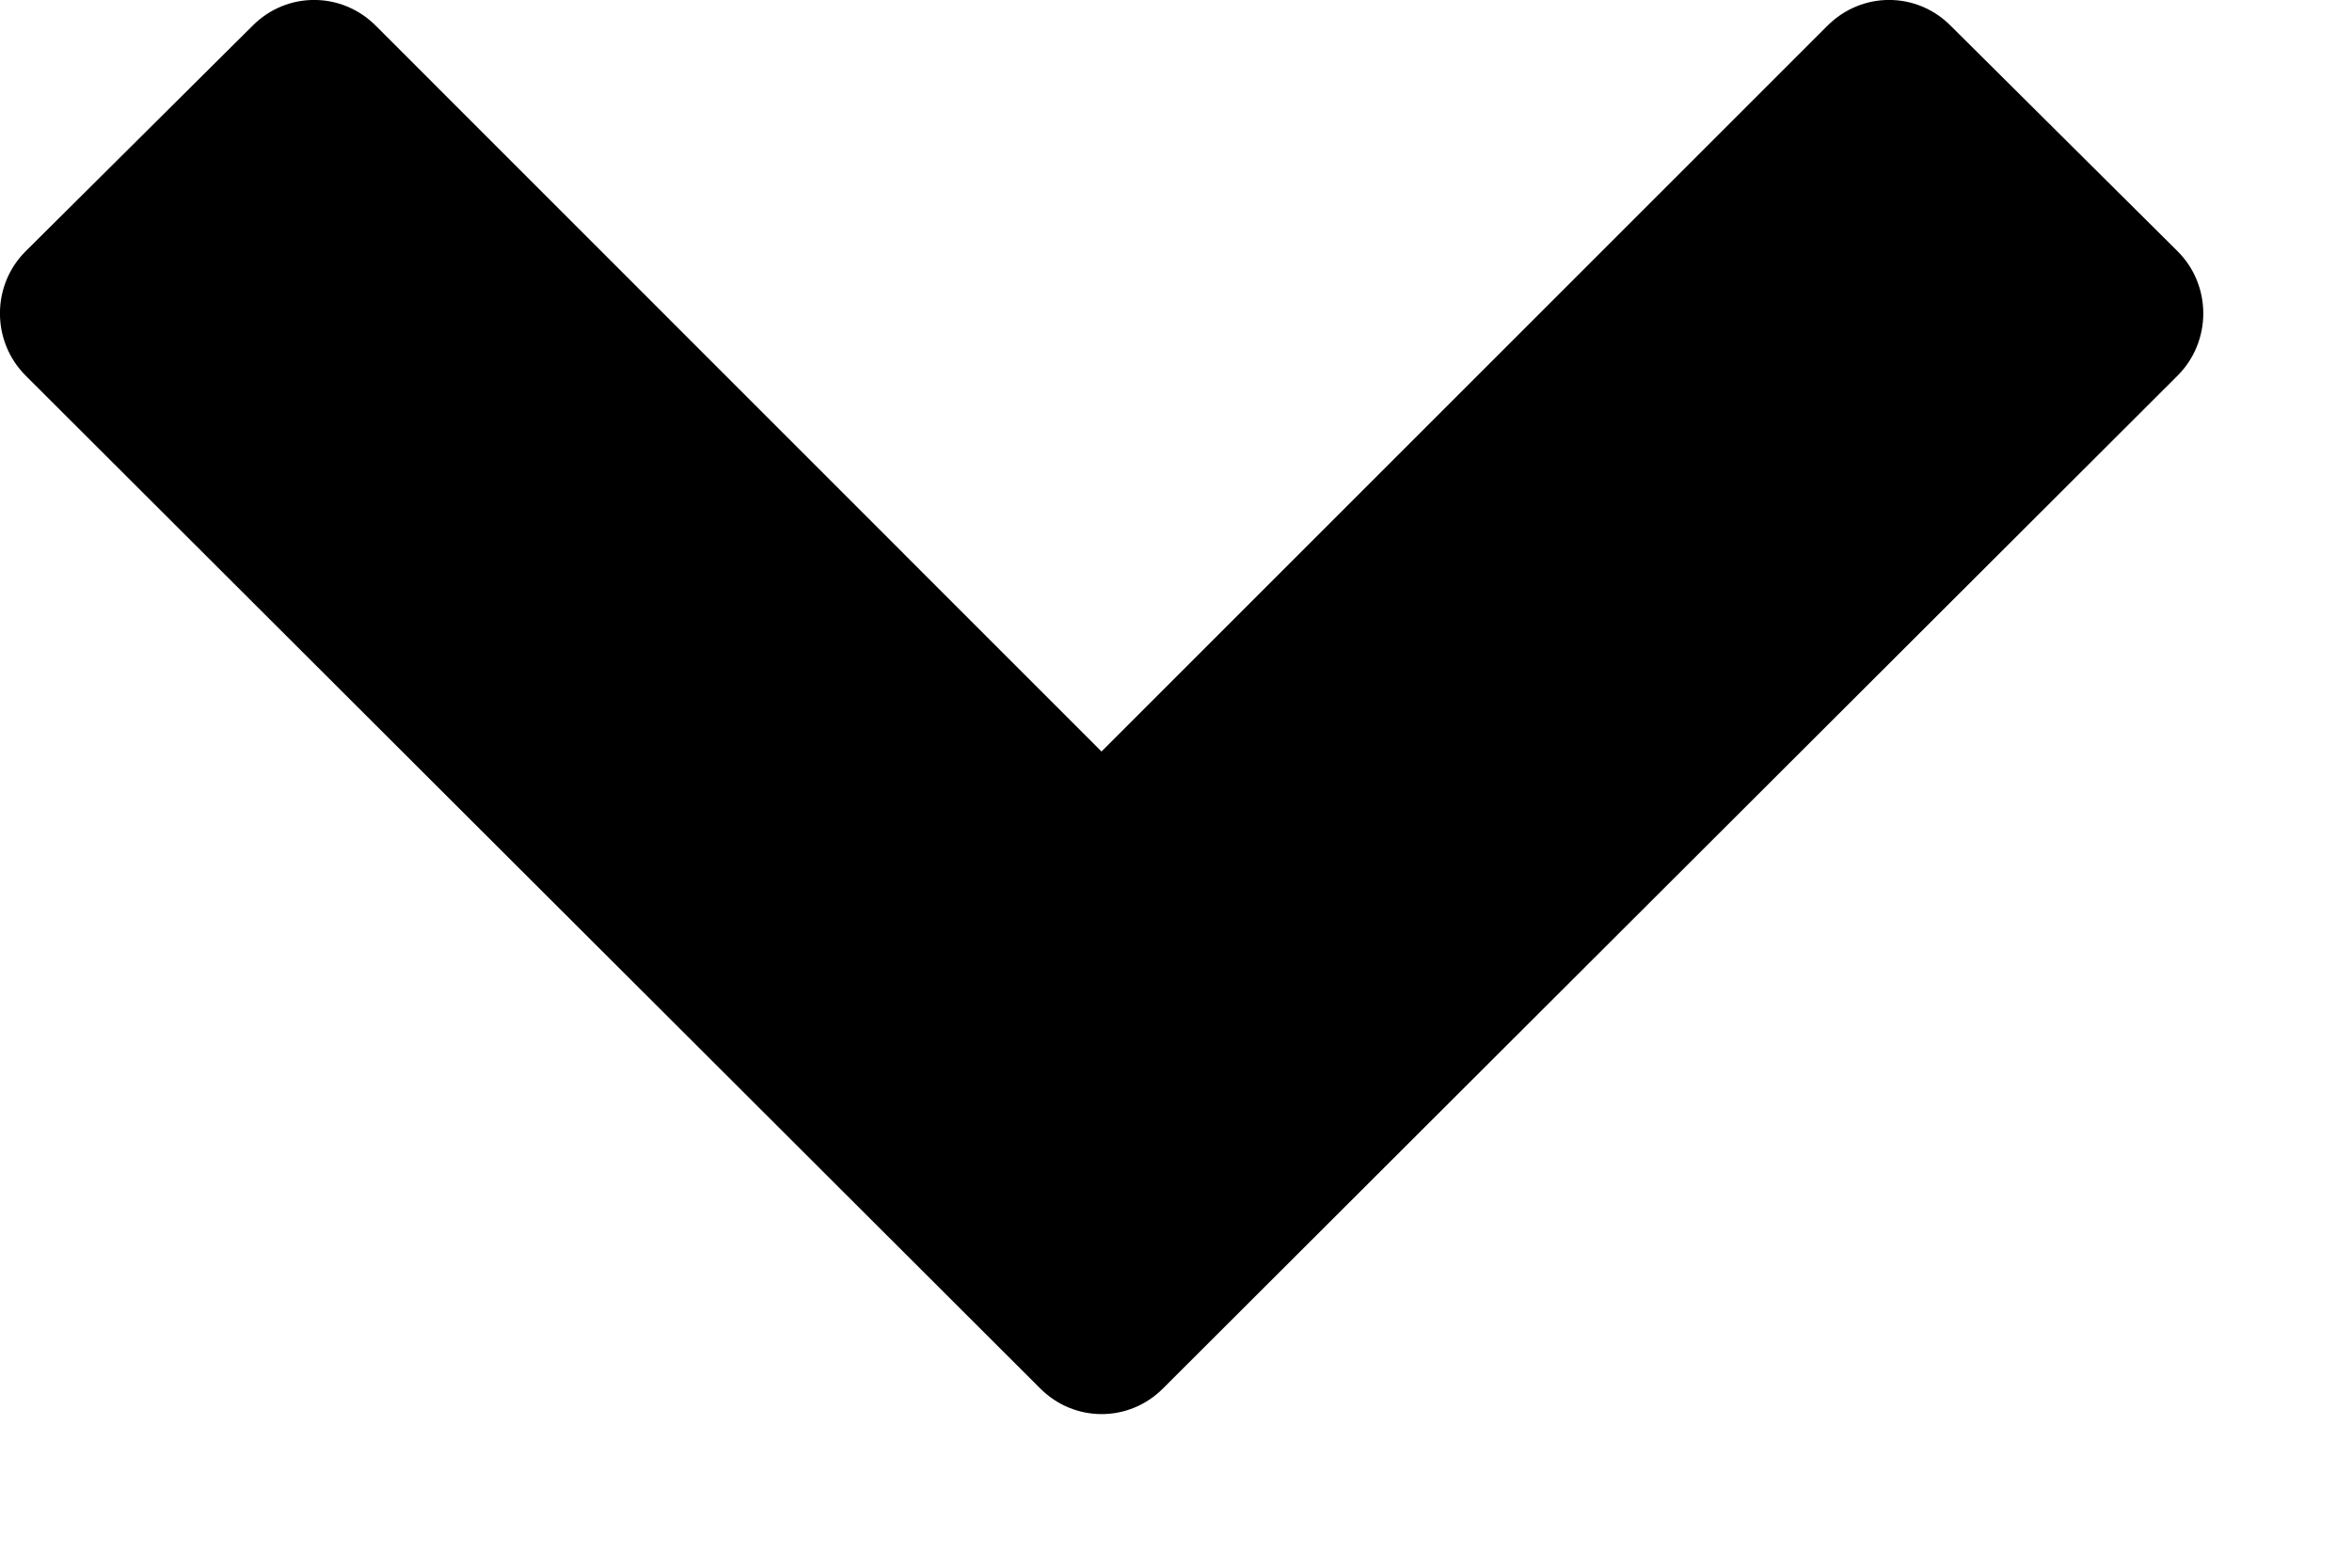
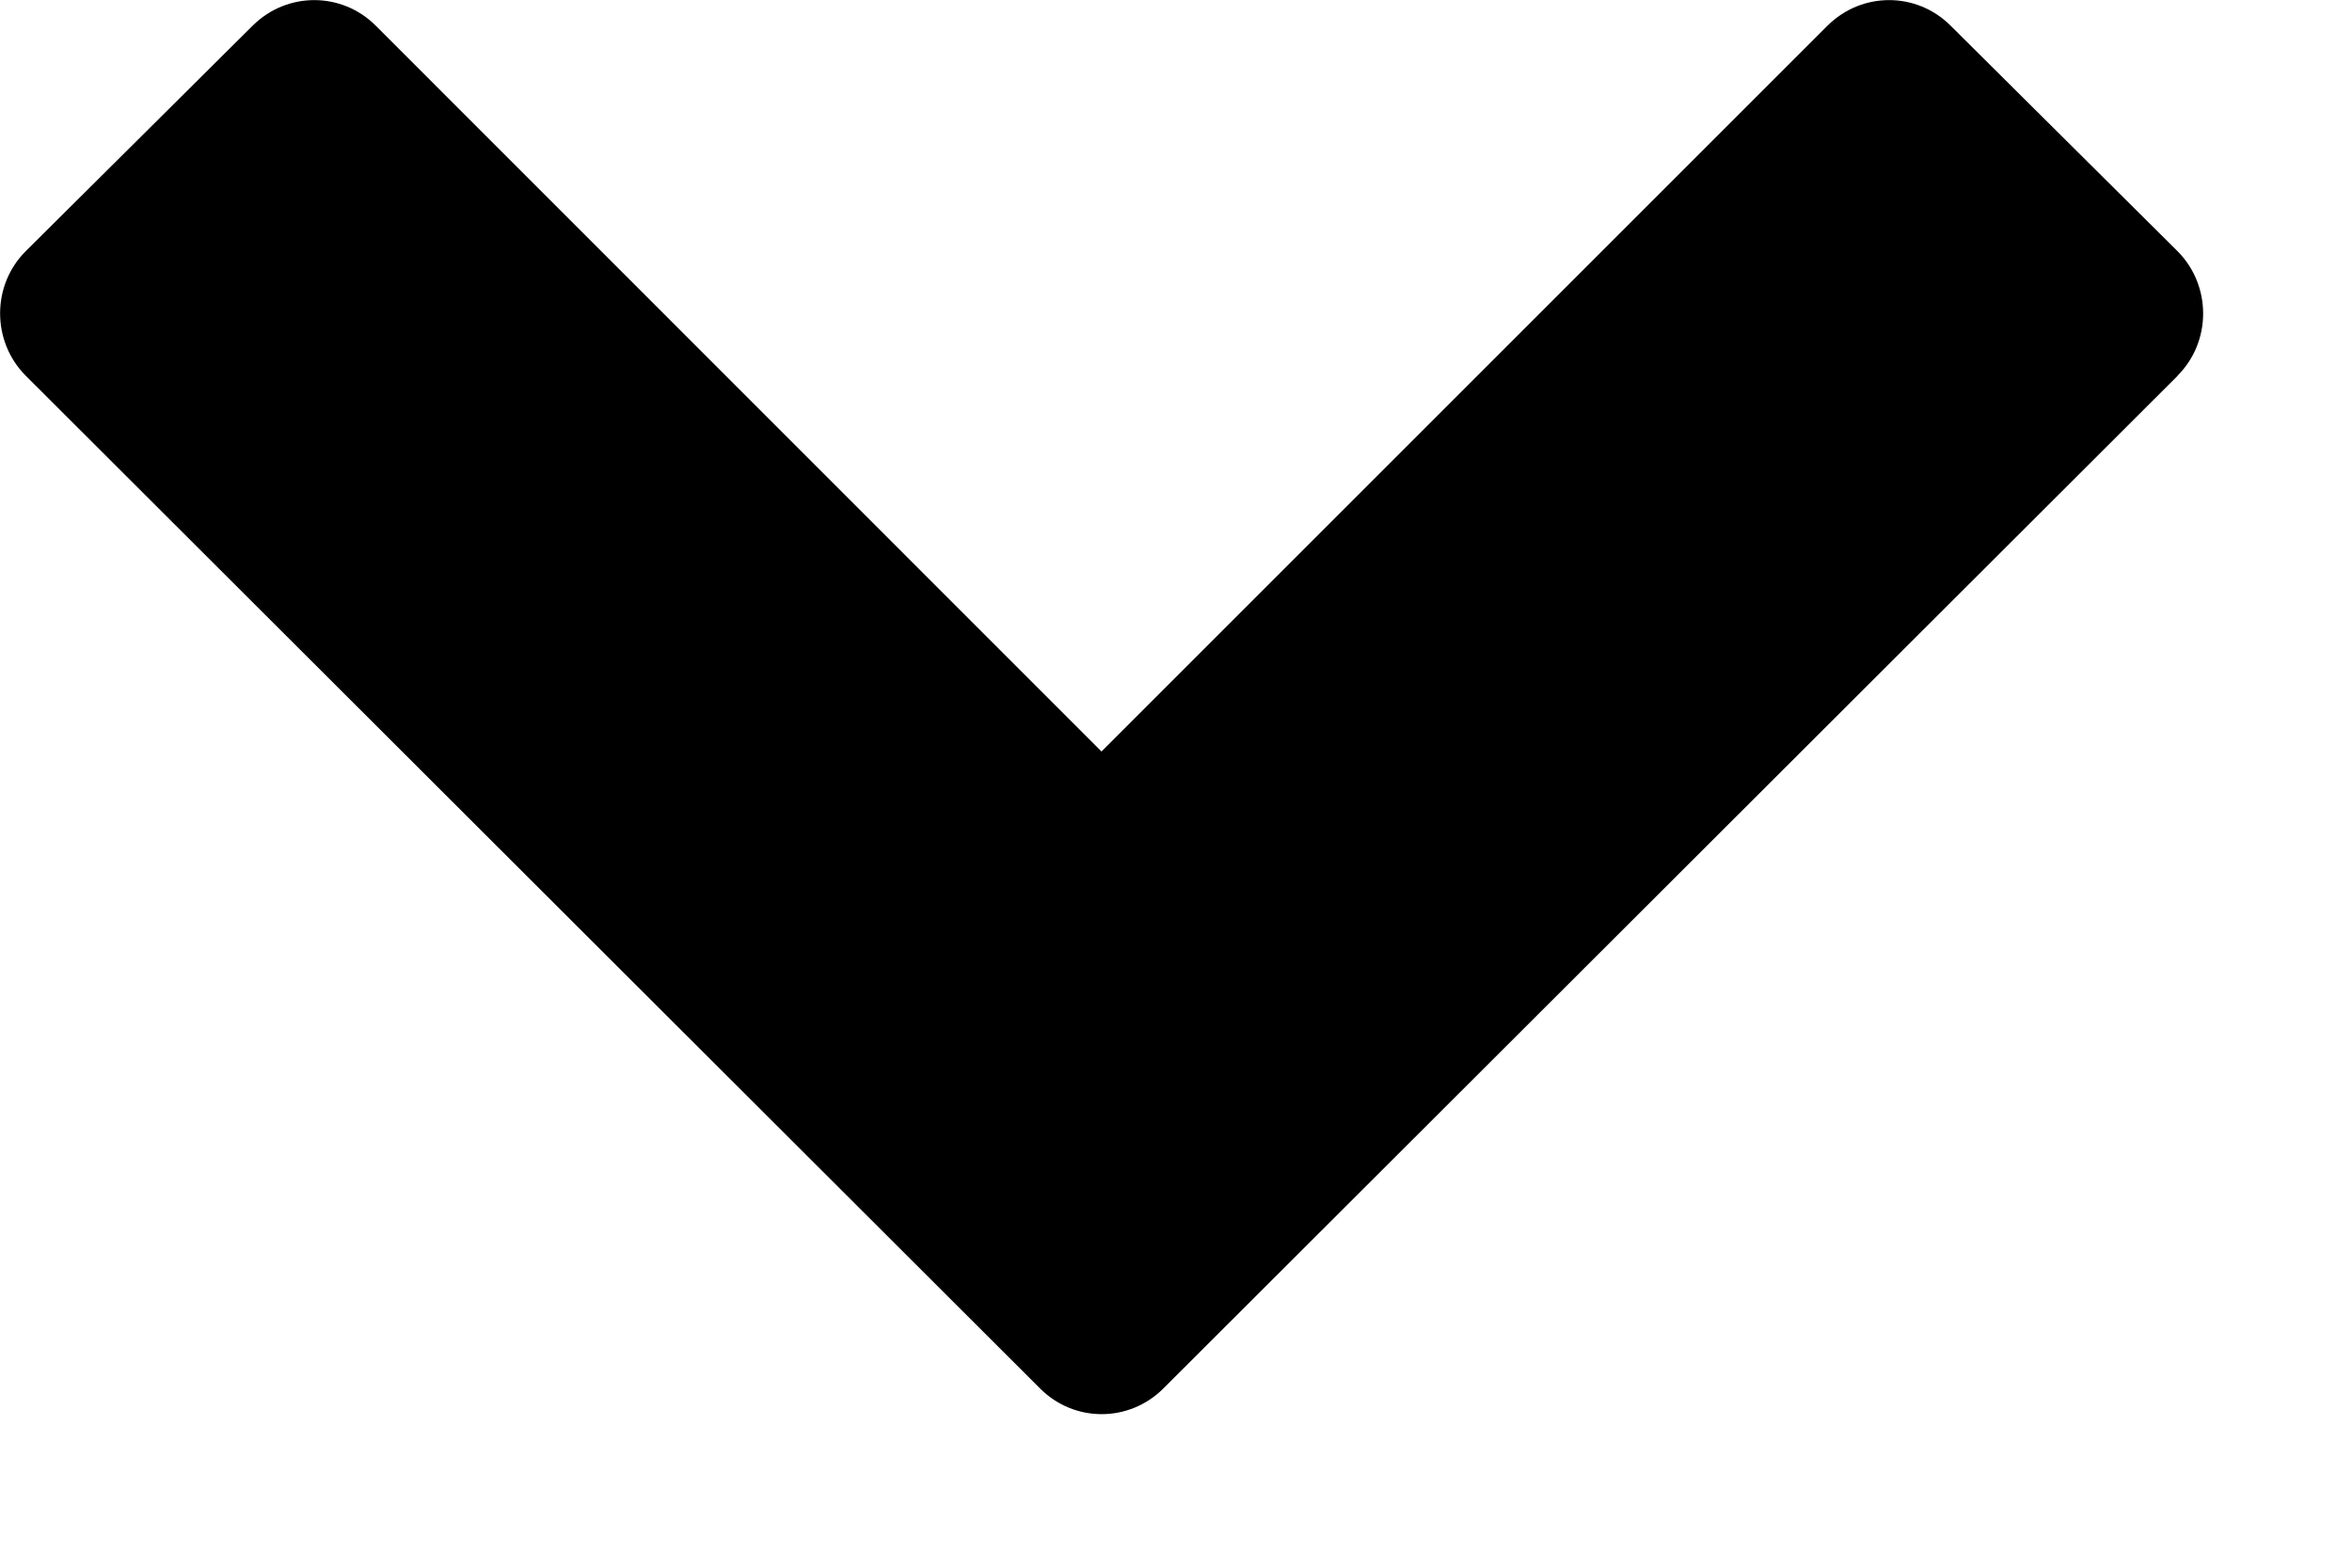
- <svg xmlns="http://www.w3.org/2000/svg" width="12px" height="8px" viewBox="0 0 12 8" version="1.1">
-   <defs />
-   <g id="Page-1" stroke="none" stroke-width="1" fill="none" fill-rule="evenodd">
-     <g id="contentful_icons" transform="translate(-2, -362)" fill="#000000">
-       <g id="dd-arrow-down" transform="translate(2, 362)">
-         <path d="M11.11,1.917 C11.285,1.742 11.285,1.456 11.11,1.282 L9.952,0.131 C9.778,-0.044 9.499,-0.044 9.324,0.131 L5.62,3.835 L1.917,0.131 C1.742,-0.044 1.463,-0.044 1.289,0.131 L0.131,1.282 C-0.044,1.456 -0.044,1.742 0.131,1.917 L5.307,7.085 C5.481,7.26 5.76,7.26 5.934,7.085 L11.11,1.917 Z" />
-       </g>
-     </g>
-   </g>
+ <svg xmlns="http://www.w3.org/2000/svg" version="1.1" viewBox="0 0 12 8" height="8px" width="12px">
+   <path d="m 11.11,1.917 c 0.174,-0.174 0.174,-0.46 0,-0.635 L 9.952,0.131 c -0.174,-0.174 -0.453,-0.174 -0.628,0 L 5.62,3.835 1.917,0.131 c -0.174,-0.174 -0.453,-0.174 -0.628,0 L 0.131,1.282 c -0.174,0.174 -0.174,0.46 0,0.635 l 5.176,5.169 c 0.174,0.174 0.453,0.174 0.628,0 l 5.176,-5.169 z" style="fill:currentColor;fill-rule:evenodd;stroke:none;stroke-width:1" />
</svg>
